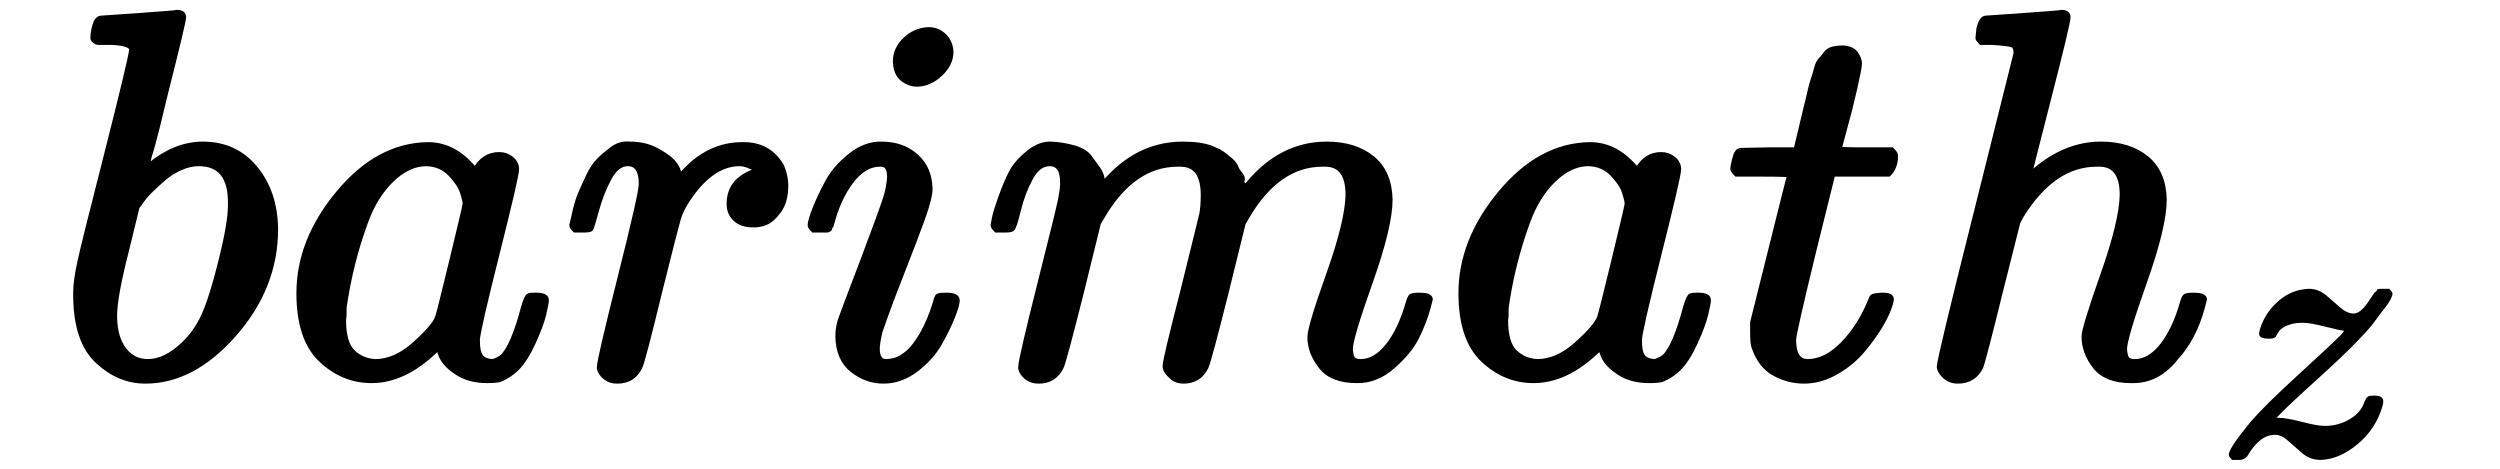
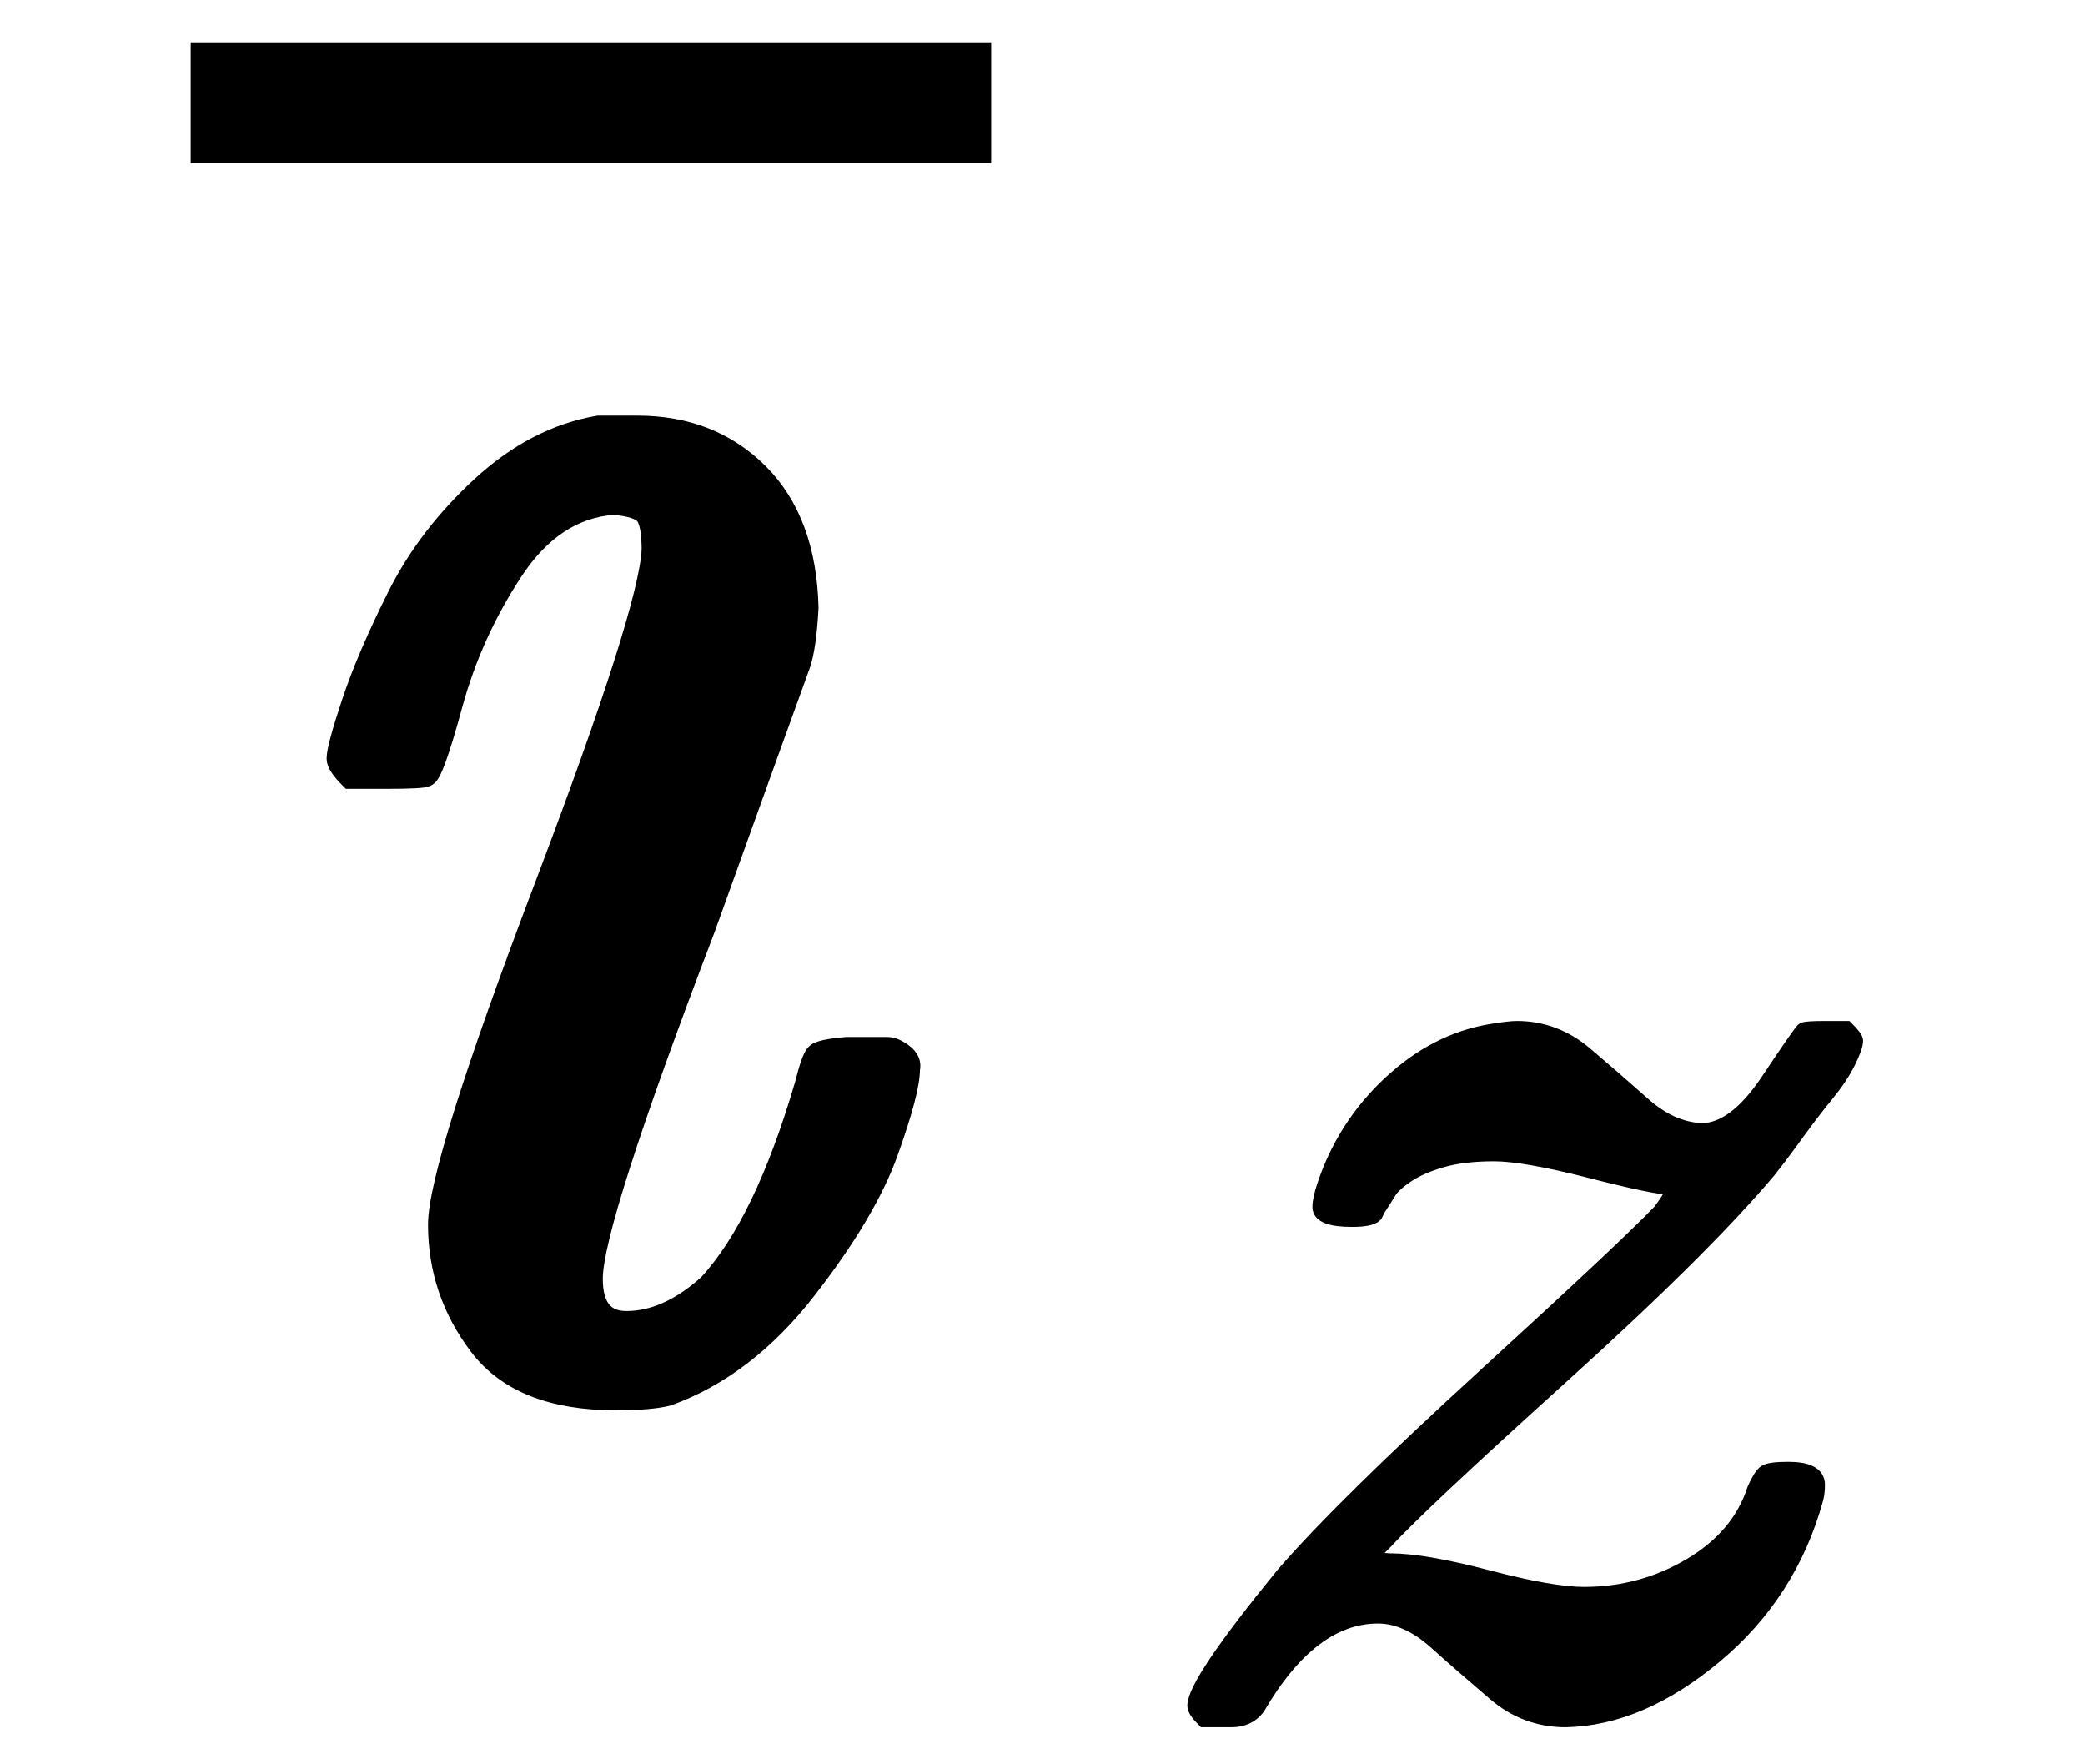
- <svg xmlns="http://www.w3.org/2000/svg" xmlns:xlink="http://www.w3.org/1999/xlink" width="10.667ex" height="2ex" style="vertical-align: -0.5ex; margin-left: 0ex; margin-right: 0ex; margin-bottom: 1px; margin-top: 1px;" viewBox="0 -717.9 4572.5 896.7">
+ <svg xmlns="http://www.w3.org/2000/svg" xmlns:xlink="http://www.w3.org/1999/xlink" width="2.167ex" height="1.833ex" style="vertical-align: -0.5ex; margin-left: 0ex; margin-right: 0ex; margin-bottom: 1px; margin-top: 1px;" viewBox="0 -638.6 961.6 817.4">
  <defs>
-     <path stroke-width="10" id="E1-MJMATHI-62" d="M73 647Q73 657 77 670T89 683Q90 683 161 688T234 694Q246 694 246 685T212 542Q204 508 195 472T180 418L176 399Q176 396 182 402Q231 442 283 442Q345 442 383 396T422 280Q422 169 343 79T173 -11Q123 -11 82 27T40 150V159Q40 180 48 217T97 414Q147 611 147 623T109 637Q104 637 101 637H96Q86 637 83 637T76 640T73 647ZM336 325V331Q336 405 275 405Q258 405 240 397T207 376T181 352T163 330L157 322L136 236Q114 150 114 114Q114 66 138 42Q154 26 178 26Q211 26 245 58Q270 81 285 114T318 219Q336 291 336 325Z" />
-     <path stroke-width="10" id="E1-MJMATHI-61" d="M33 157Q33 258 109 349T280 441Q331 441 370 392Q386 422 416 422Q429 422 439 414T449 394Q449 381 412 234T374 68Q374 43 381 35T402 26Q411 27 422 35Q443 55 463 131Q469 151 473 152Q475 153 483 153H487Q506 153 506 144Q506 138 501 117T481 63T449 13Q436 0 417 -8Q409 -10 393 -10Q359 -10 336 5T306 36L300 51Q299 52 296 50Q294 48 292 46Q233 -10 172 -10Q117 -10 75 30T33 157ZM351 328Q351 334 346 350T323 385T277 405Q242 405 210 374T160 293Q131 214 119 129Q119 126 119 118T118 106Q118 61 136 44T179 26Q217 26 254 59T298 110Q300 114 325 217T351 328Z" />
-     <path stroke-width="10" id="E1-MJMATHI-72" d="M21 287Q22 290 23 295T28 317T38 348T53 381T73 411T99 433T132 442Q161 442 183 430T214 408T225 388Q227 382 228 382T236 389Q284 441 347 441H350Q398 441 422 400Q430 381 430 363Q430 333 417 315T391 292T366 288Q346 288 334 299T322 328Q322 376 378 392Q356 405 342 405Q286 405 239 331Q229 315 224 298T190 165Q156 25 151 16Q138 -11 108 -11Q95 -11 87 -5T76 7T74 17Q74 30 114 189T154 366Q154 405 128 405Q107 405 92 377T68 316T57 280Q55 278 41 278H27Q21 284 21 287Z" />
-     <path stroke-width="10" id="E1-MJMATHI-69" d="M184 600Q184 624 203 642T247 661Q265 661 277 649T290 619Q290 596 270 577T226 557Q211 557 198 567T184 600ZM21 287Q21 295 30 318T54 369T98 420T158 442Q197 442 223 419T250 357Q250 340 236 301T196 196T154 83Q149 61 149 51Q149 26 166 26Q175 26 185 29T208 43T235 78T260 137Q263 149 265 151T282 153Q302 153 302 143Q302 135 293 112T268 61T223 11T161 -11Q129 -11 102 10T74 74Q74 91 79 106T122 220Q160 321 166 341T173 380Q173 404 156 404H154Q124 404 99 371T61 287Q60 286 59 284T58 281T56 279T53 278T49 278T41 278H27Q21 284 21 287Z" />
-     <path stroke-width="10" id="E1-MJMATHI-6D" d="M21 287Q22 293 24 303T36 341T56 388T88 425T132 442T175 435T205 417T221 395T229 376L231 369Q231 367 232 367L243 378Q303 442 384 442Q401 442 415 440T441 433T460 423T475 411T485 398T493 385T497 373T500 364T502 357L510 367Q573 442 659 442Q713 442 746 415T780 336Q780 285 742 178T704 50Q705 36 709 31T724 26Q752 26 776 56T815 138Q818 149 821 151T837 153Q857 153 857 145Q857 144 853 130Q845 101 831 73T785 17T716 -10Q669 -10 648 17T627 73Q627 92 663 193T700 345Q700 404 656 404H651Q565 404 506 303L499 291L466 157Q433 26 428 16Q415 -11 385 -11Q372 -11 364 -4T353 8T350 18Q350 29 384 161L420 307Q423 322 423 345Q423 404 379 404H374Q288 404 229 303L222 291L189 157Q156 26 151 16Q138 -11 108 -11Q95 -11 87 -5T76 7T74 17Q74 30 112 181Q151 335 151 342Q154 357 154 369Q154 405 129 405Q107 405 92 377T69 316T57 280Q55 278 41 278H27Q21 284 21 287Z" />
-     <path stroke-width="10" id="E1-MJMATHI-74" d="M26 385Q19 392 19 395Q19 399 22 411T27 425Q29 430 36 430T87 431H140L159 511Q162 522 166 540T173 566T179 586T187 603T197 615T211 624T229 626Q247 625 254 615T261 596Q261 589 252 549T232 470L222 433Q222 431 272 431H323Q330 424 330 420Q330 398 317 385H210L174 240Q135 80 135 68Q135 26 162 26Q197 26 230 60T283 144Q285 150 288 151T303 153H307Q322 153 322 145Q322 142 319 133Q314 117 301 95T267 48T216 6T155 -11Q125 -11 98 4T59 56Q57 64 57 83V101L92 241Q127 382 128 383Q128 385 77 385H26Z" />
-     <path stroke-width="10" id="E1-MJMATHI-68" d="M137 683Q138 683 209 688T282 694Q294 694 294 685Q294 674 258 534Q220 386 220 383Q220 381 227 388Q288 442 357 442Q411 442 444 415T478 336Q478 285 440 178T402 50Q403 36 407 31T422 26Q450 26 474 56T513 138Q516 149 519 151T535 153Q555 153 555 145Q555 144 551 130Q535 71 500 33Q466 -10 419 -10H414Q367 -10 346 17T325 74Q325 90 361 192T398 345Q398 404 354 404H349Q266 404 205 306L198 293L164 158Q132 28 127 16Q114 -11 83 -11Q69 -11 59 -2T48 16Q48 30 121 320L195 616Q195 629 188 632T149 637H128Q122 643 122 645T124 664Q129 683 137 683Z" />
+     <path stroke-width="10" id="E1-MJMAINI-131" d="M75 287Q75 292 82 313T103 362T142 413T196 441H214Q248 441 270 419T293 357Q292 338 289 330T245 208Q193 72 193 46Q193 26 209 26Q228 26 247 43Q273 71 292 136Q295 148 297 150T311 153H317Q327 153 330 153T337 150T340 143Q340 133 330 105T292 41T228 -8Q220 -10 204 -10Q160 -10 141 15T122 71Q122 98 171 227T221 384Q221 396 218 400T203 405Q175 403 156 374T128 312T116 279Q115 278 97 278H81Q75 284 75 287Z" />
+     <path stroke-width="10" id="E1-MJMAIN-AF" d="M69 544V590H430V544H69Z" />
    <path stroke-width="10" id="E1-MJMATHI-7A" d="M347 338Q337 338 294 349T231 360Q211 360 197 356T174 346T162 335T155 324L153 320Q150 317 138 317Q117 317 117 325Q117 330 120 339Q133 378 163 406T229 440Q241 442 246 442Q271 442 291 425T329 392T367 375Q389 375 411 408T434 441Q435 442 449 442H462Q468 436 468 434Q468 430 463 420T449 399T432 377T418 358L411 349Q368 298 275 214T160 106L148 94L163 93Q185 93 227 82T290 71Q328 71 360 90T402 140Q406 149 409 151T424 153Q443 153 443 143Q443 138 442 134Q425 72 376 31T278 -11Q252 -11 232 6T193 40T155 57Q111 57 76 -3Q70 -11 59 -11H54H41Q35 -5 35 -2Q35 13 93 84Q132 129 225 214T340 322Q352 338 347 338Z" />
  </defs>
  <g stroke="currentColor" fill="currentColor" stroke-width="0" transform="matrix(1 0 0 -1 0 0)">
-     <use xlink:href="#E1-MJMATHI-62" x="0" y="0" />
-     <use xlink:href="#E1-MJMATHI-61" x="434" y="0" />
-     <use xlink:href="#E1-MJMATHI-72" x="968" y="0" />
-     <g transform="translate(1424,0)">
-       <use xlink:href="#E1-MJMATHI-69" x="0" y="0" />
-       <use xlink:href="#E1-MJMATHI-6D" x="350" y="0" />
-       <use xlink:href="#E1-MJMATHI-61" x="1233" y="0" />
-       <use xlink:href="#E1-MJMATHI-74" x="1767" y="0" />
-       <use xlink:href="#E1-MJMATHI-68" x="2133" y="0" />
-       <use transform="scale(0.707)" xlink:href="#E1-MJMATHI-7A" x="3838" y="-213" />
-     </g>
+     <use xlink:href="#E1-MJMAINI-131" x="79" y="0" />
+     <use xlink:href="#E1-MJMAIN-AF" x="22" y="24" />
+     <use transform="scale(0.707)" xlink:href="#E1-MJMATHI-7A" x="745" y="-213" />
  </g>
</svg>
